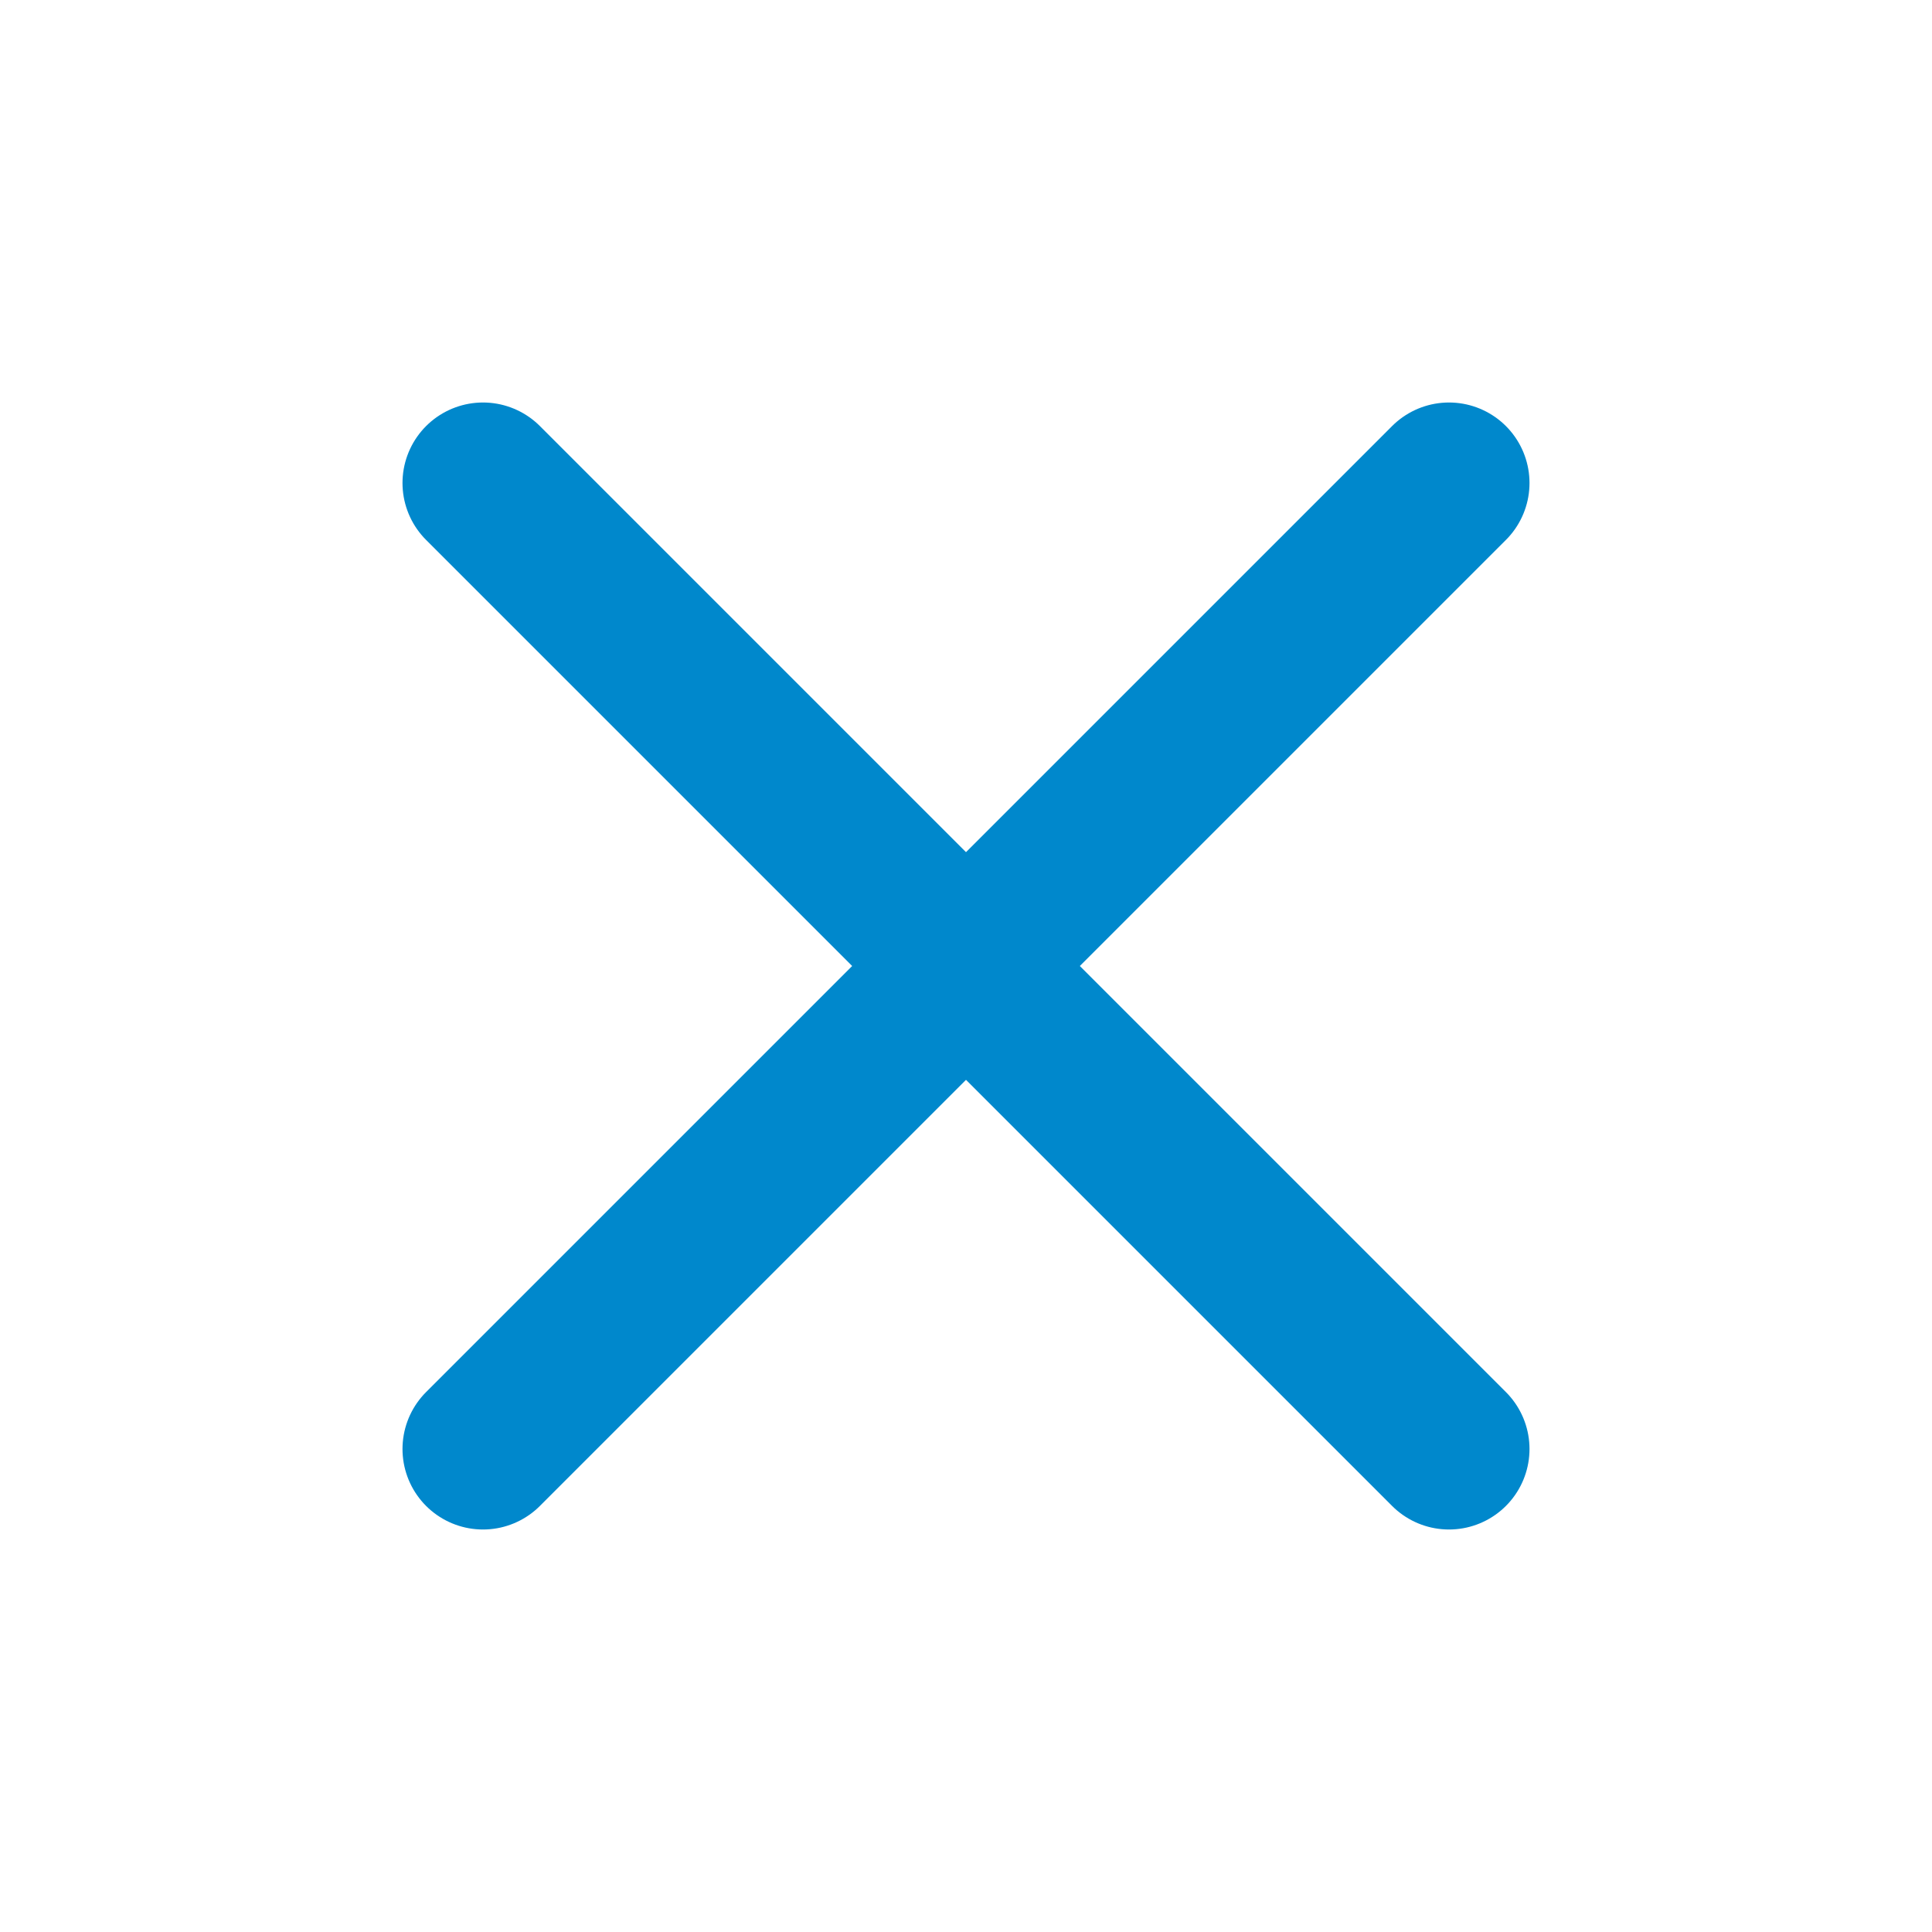
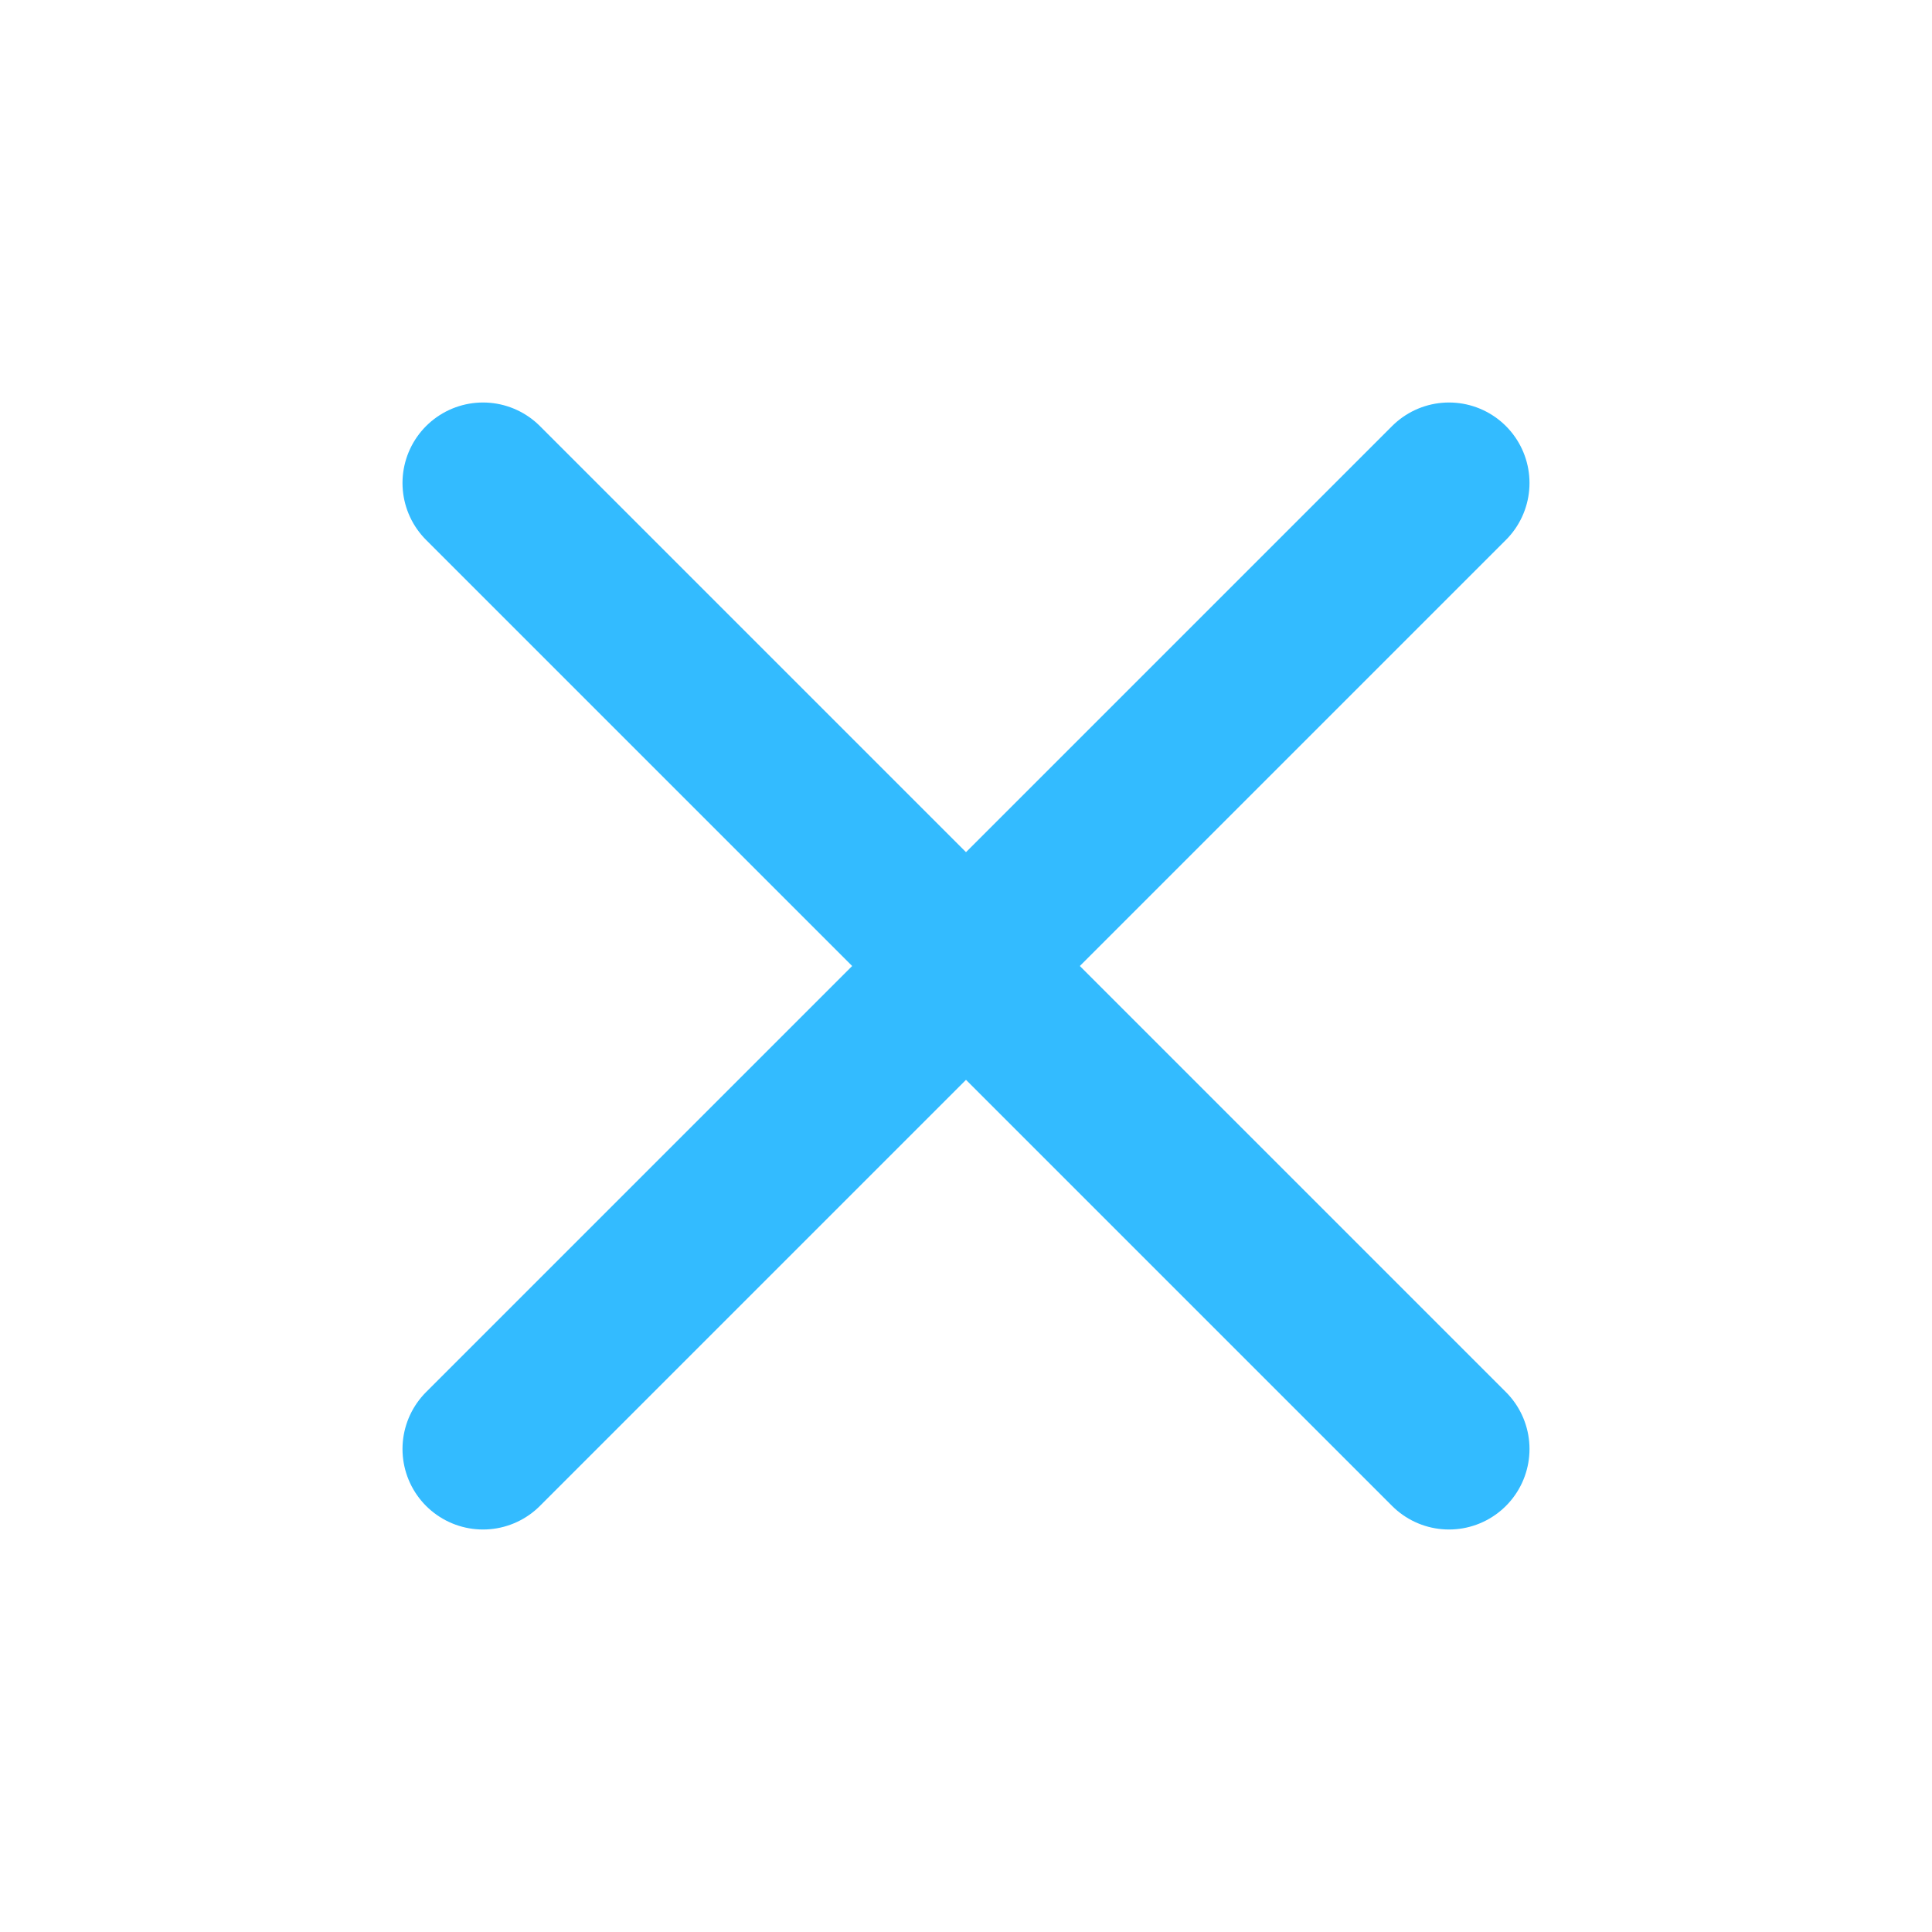
<svg xmlns="http://www.w3.org/2000/svg" class="test" width="800px" height="800px" viewBox="0 0 24 24" fill="">
-   <path d="M6 6L18 18M18 6L6 18" stroke="hsl(200, 100%, 40%)" stroke-width="2" stroke-linecap="round" stroke-linejoin="round" />
+   <path d="M6 6L18 18M18 6L6 18" stroke="hsl(200, 100%, 60%)" stroke-width="2" stroke-linecap="round" stroke-linejoin="round" />
</svg>
